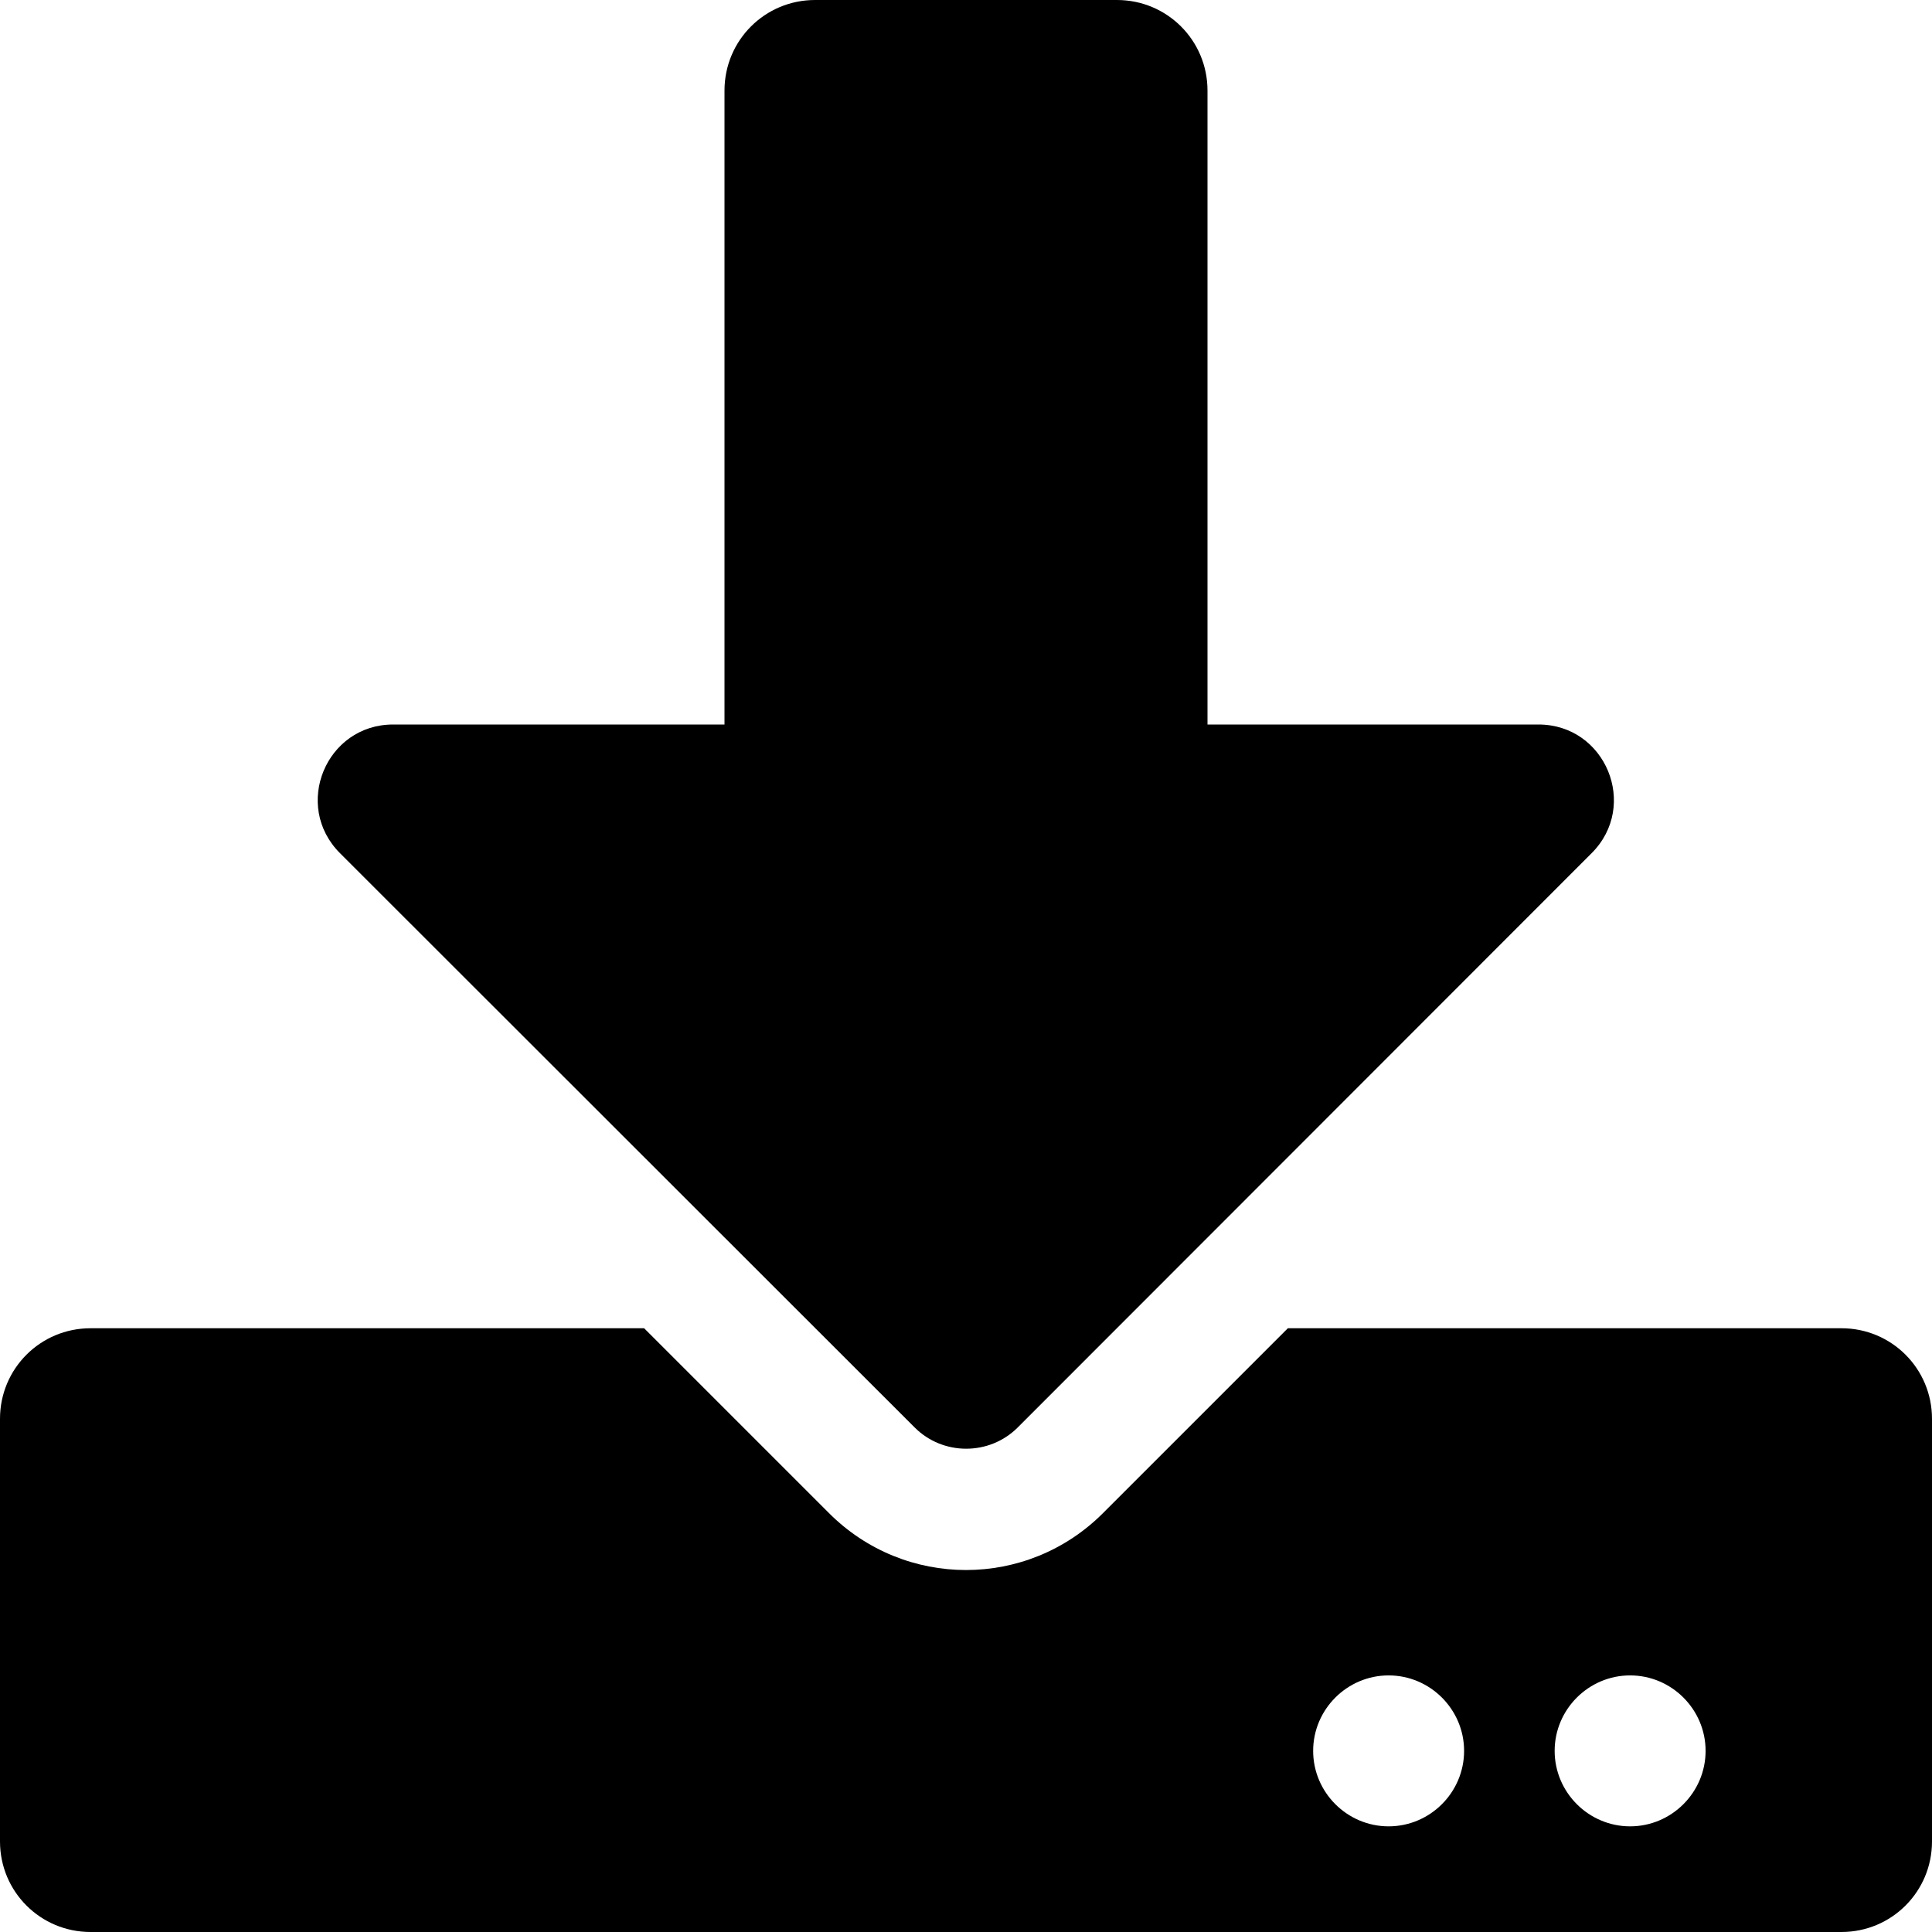
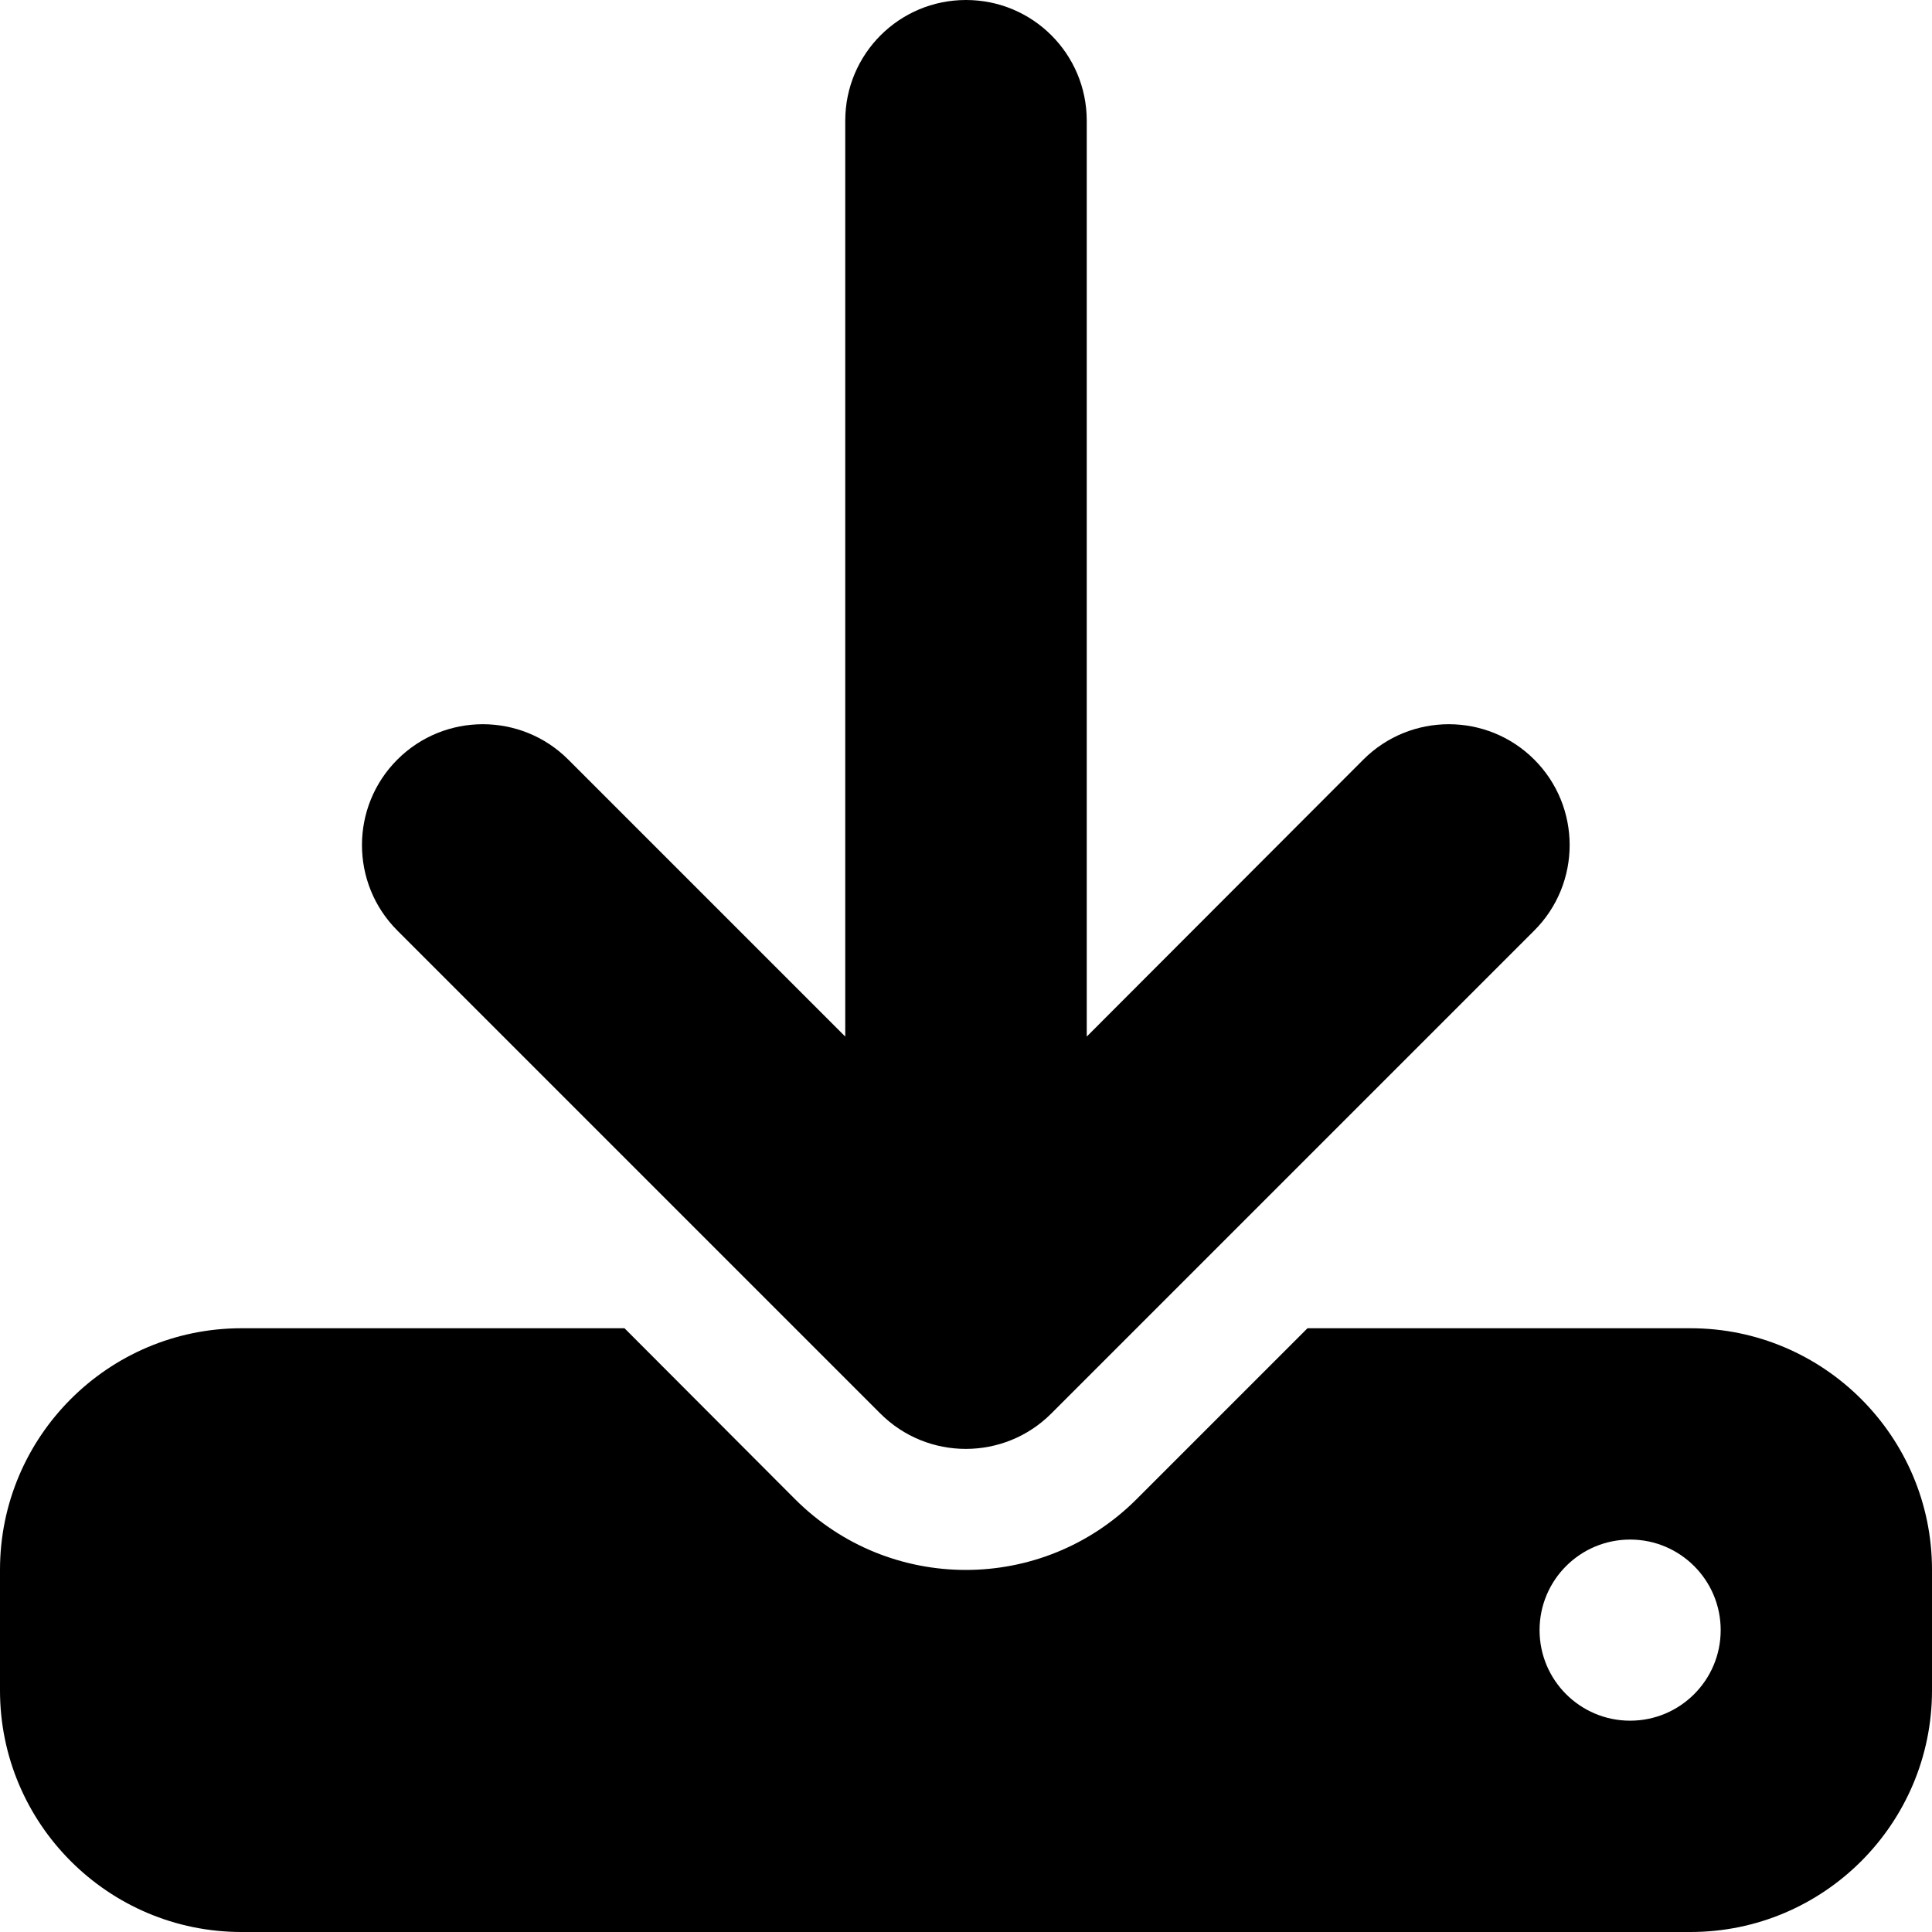
<svg xmlns="http://www.w3.org/2000/svg" viewBox="0 0 512 512">
-   <path d="M216 0h80c13.3 0 24 10.7 24 24v168h87.7c17.8 0 26.7 21.5 14.1 34.1L269.7 378.3c-7.5 7.5-19.8 7.5-27.3 0L90.1 226.1c-12.6-12.6-3.7-34.1 14.1-34.1H192V24c0-13.3 10.7-24 24-24zm296 376v112c0 13.3-10.7 24-24 24H24c-13.3 0-24-10.7-24-24V376c0-13.3 10.7-24 24-24h146.7l49 49c20.1 20.1 52.5 20.1 72.6 0l49-49H488c13.3 0 24 10.7 24 24zm-124 88c0-11-9-20-20-20s-20 9-20 20 9 20 20 20 20-9 20-20zm64 0c0-11-9-20-20-20s-20 9-20 20 9 20 20 20 20-9 20-20z" />
+   <path d="M288 32c0-17.7-14.3-32-32-32s-32 14.3-32 32V274.7l-73.4-73.4c-12.5-12.5-32.8-12.5-45.3 0s-12.5 32.8 0 45.3l128 128c12.5 12.5 32.8 12.5 45.3 0l128-128c12.5-12.5 12.5-32.8 0-45.3s-32.8-12.5-45.3 0L288 274.7V32zM64 352c-35.3 0-64 28.7-64 64v32c0 35.3 28.7 64 64 64H448c35.3 0 64-28.7 64-64V416c0-35.3-28.7-64-64-64H346.5l-45.3 45.3c-25 25-65.5 25-90.5 0L165.5 352H64zm368 56a24 24 0 1 1 0 48 24 24 0 1 1 0-48z" />
</svg>
